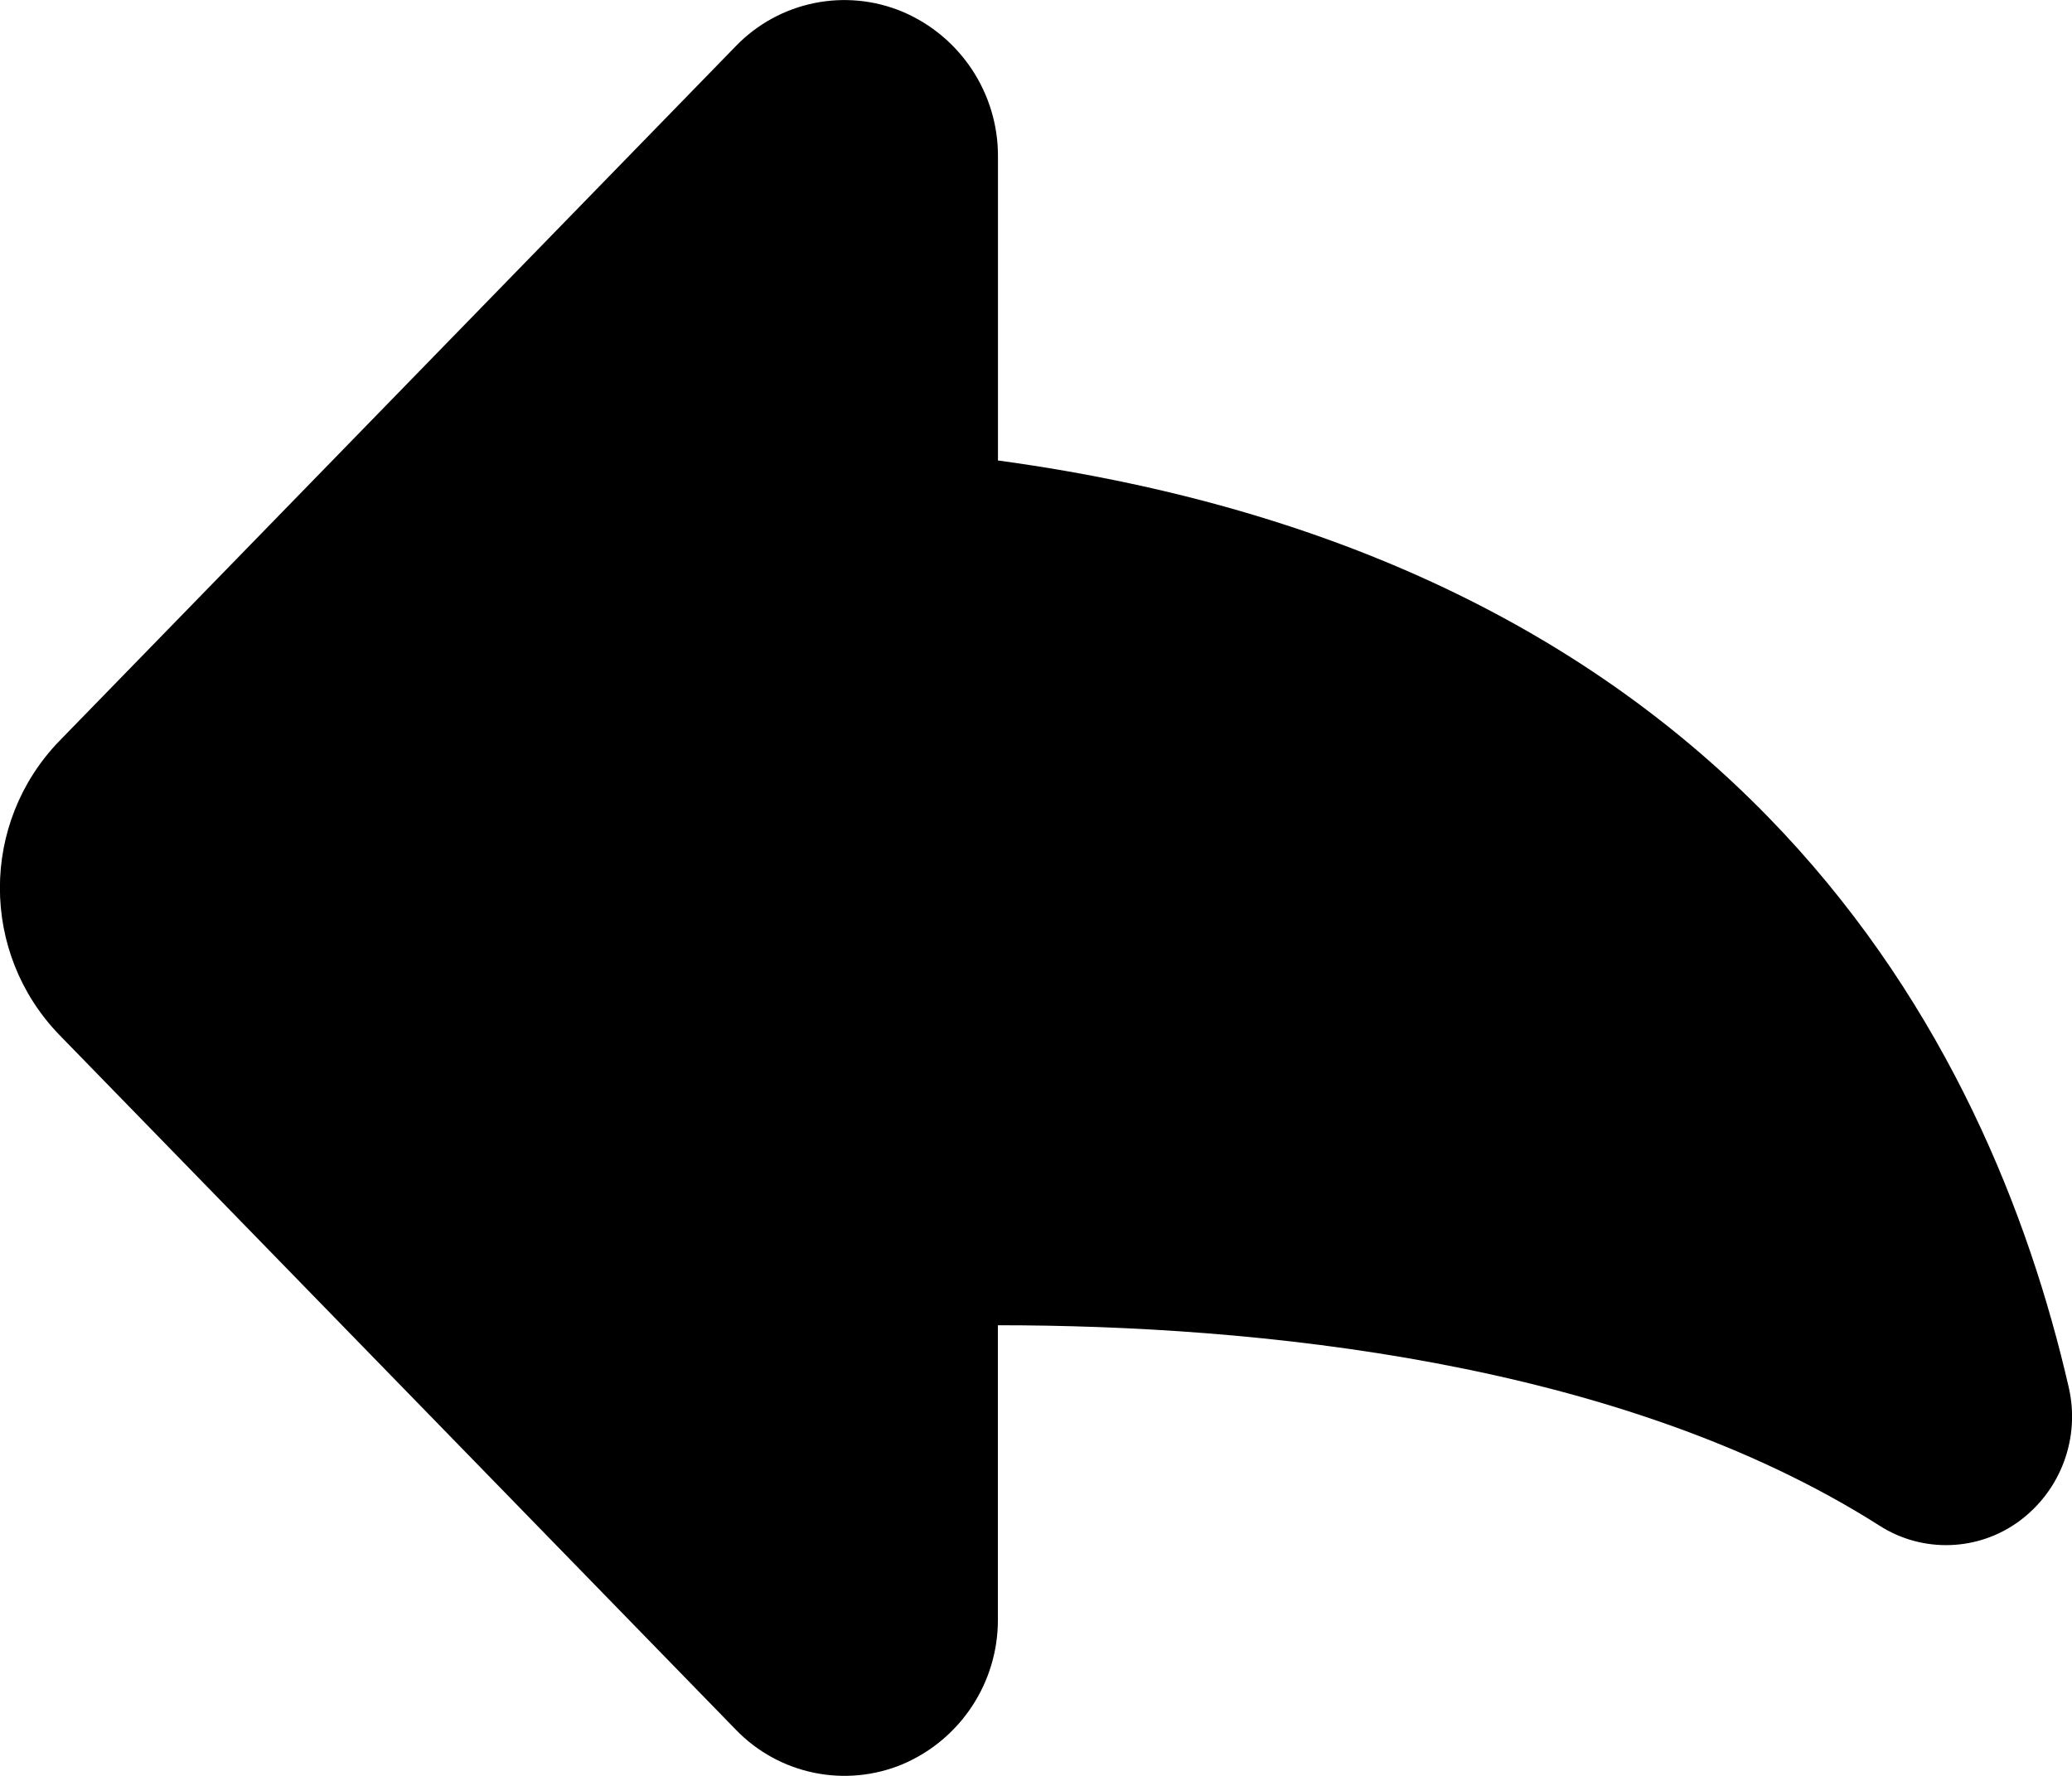
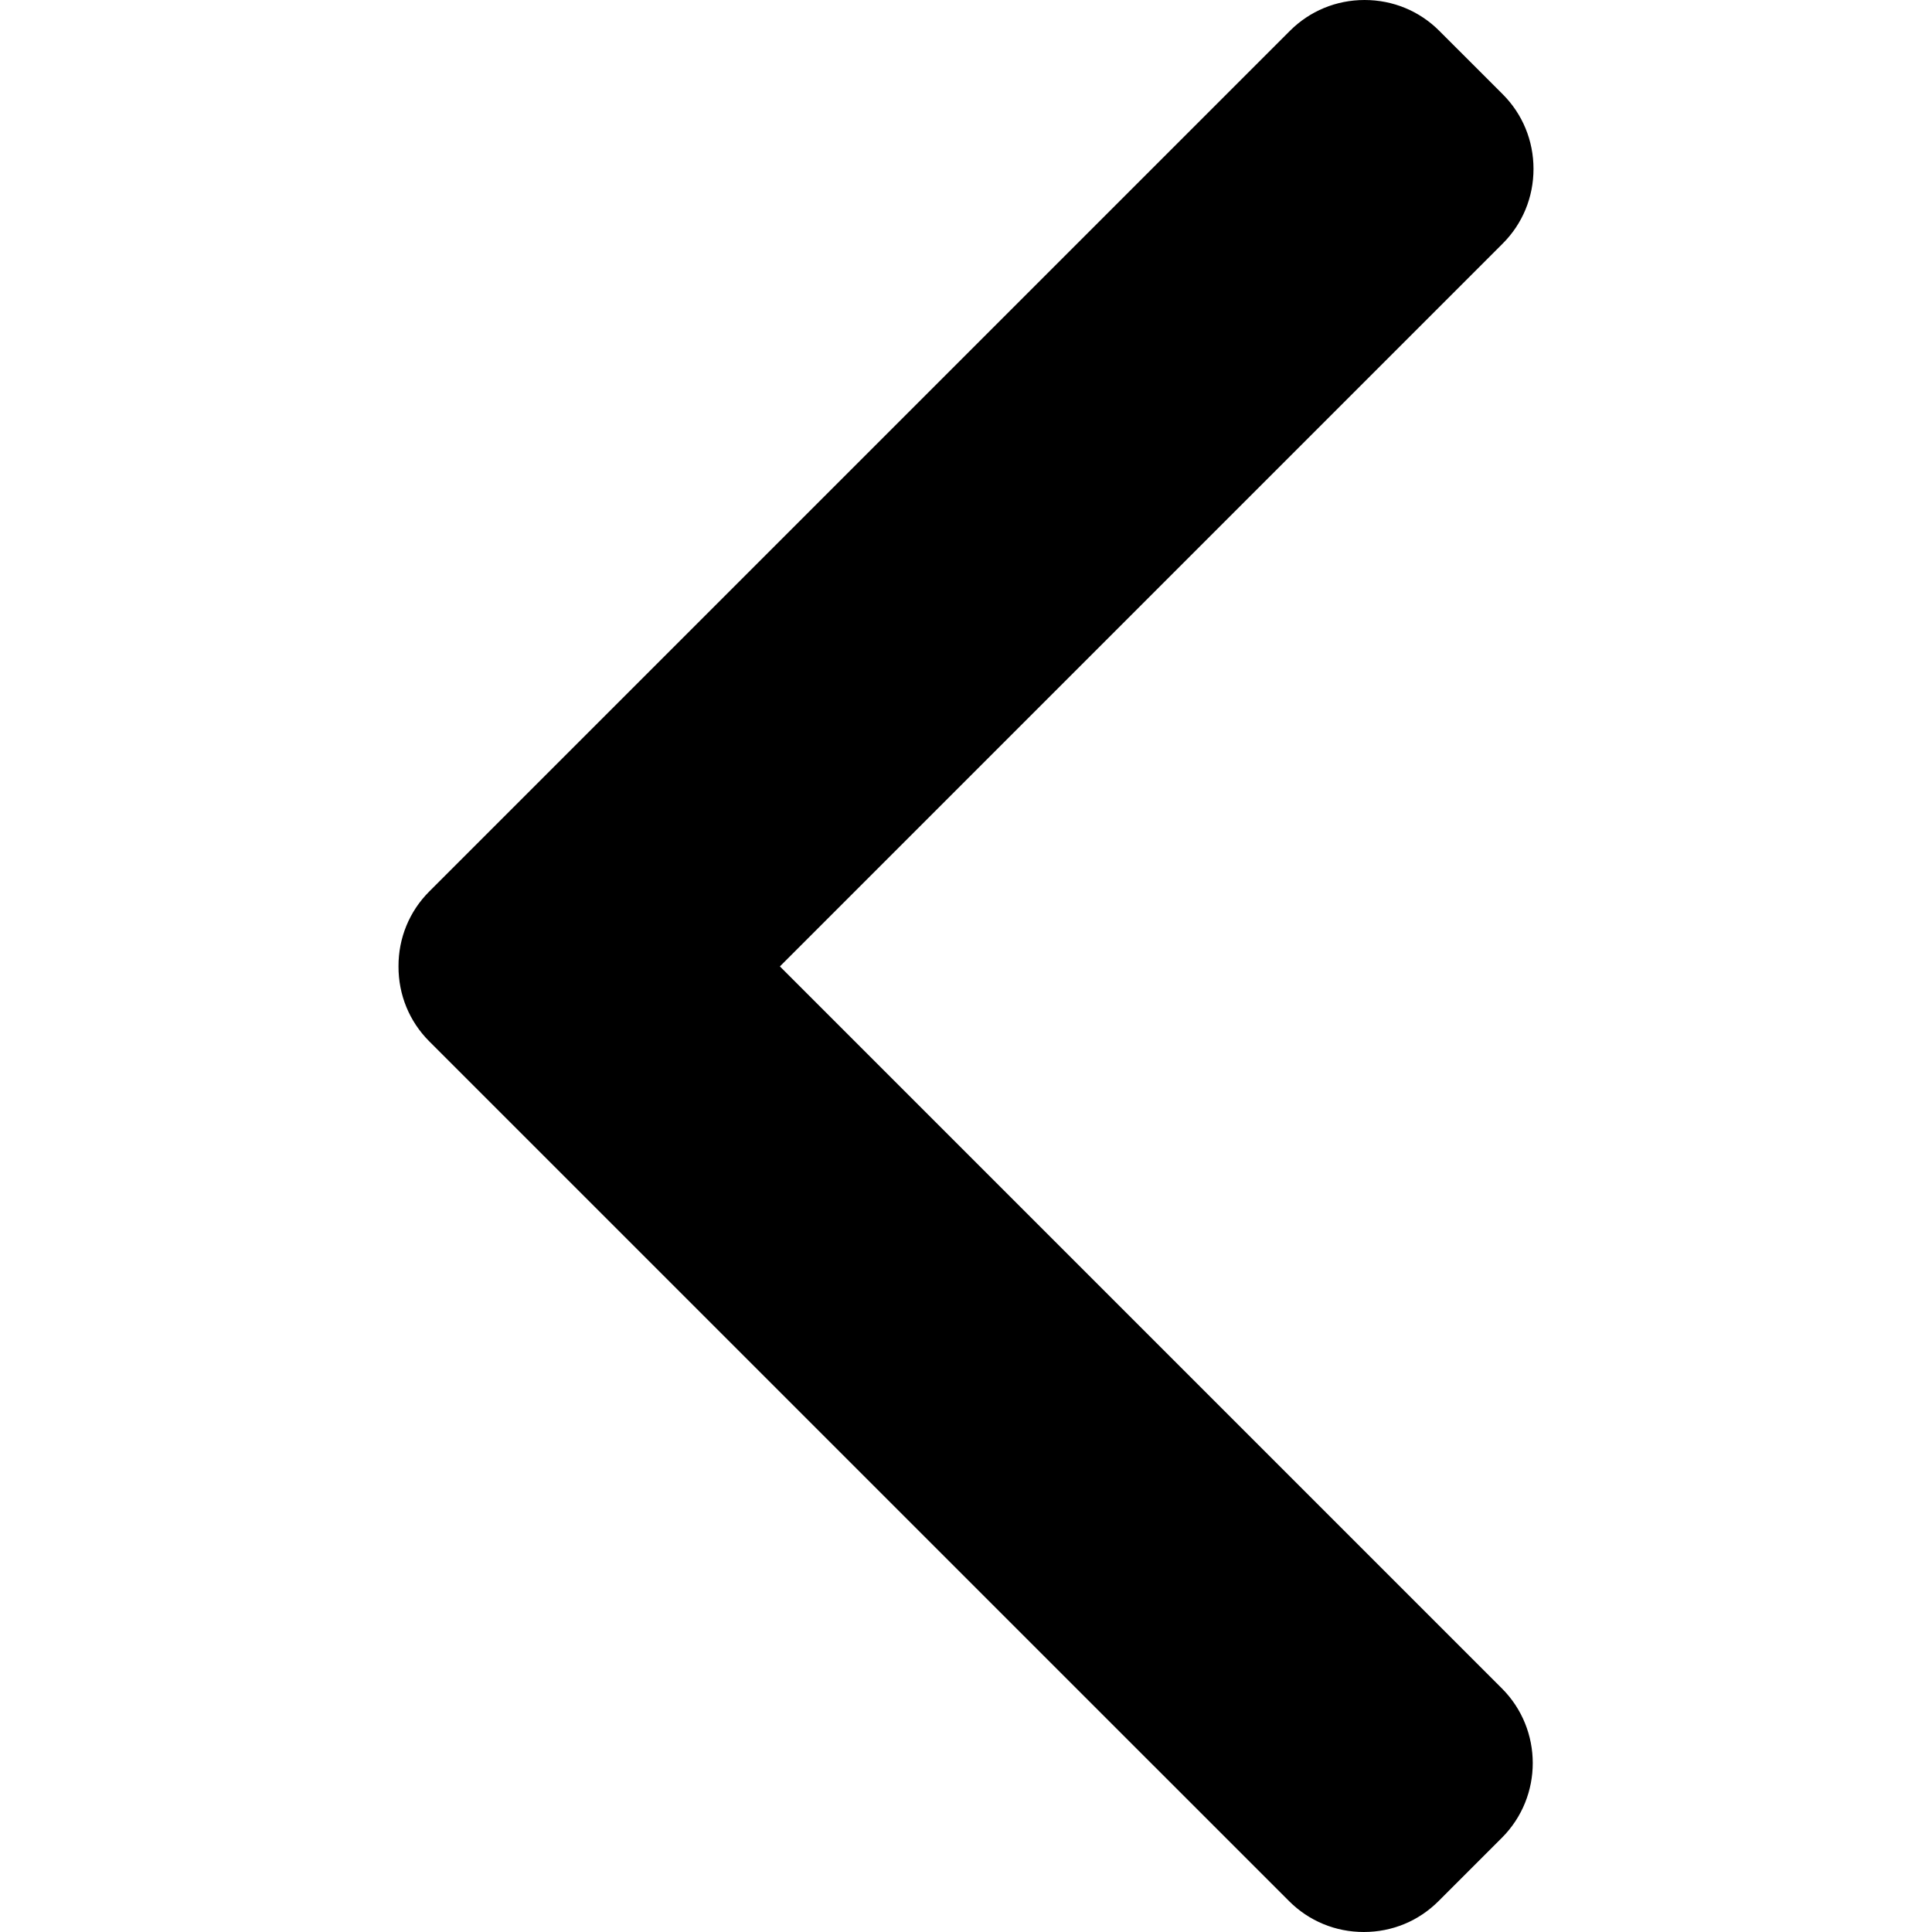
- <svg xmlns="http://www.w3.org/2000/svg" width="28" height="24" viewBox="0 0 28 24">
-   <g id="back" transform="translate(0 -3.679)">
-     <path id="Path_27" data-name="Path 27" d="M27.955,22.424c-1.07-4.659-4.4-11.15-14.469-12.522V5.794A2.117,2.117,0,0,0,12.2,3.839,2.039,2.039,0,0,0,9.946,4.3L.8,13.695a2.857,2.857,0,0,0,0,3.968l9.145,9.393a2.04,2.04,0,0,0,2.258.463,2.118,2.118,0,0,0,1.282-1.955V21.589c3.436,0,8.389.467,11.913,2.708a1.669,1.669,0,0,0,1.892-.063A1.756,1.756,0,0,0,27.955,22.424Z" transform="translate(0 0)" />
+ <svg xmlns="http://www.w3.org/2000/svg" version="1.1" id="Layer_1" x="0px" y="0px" viewBox="0 0 492 492" style="enable-background:new 0 0 492 492;" xml:space="preserve">
+   <g>
+     <g>
+       <path d="M198.608,246.104L382.664,62.04c5.068-5.056,7.856-11.816,7.856-19.024c0-7.212-2.788-13.968-7.856-19.032l-16.128-16.12    C361.476,2.792,354.712,0,347.504,0s-13.964,2.792-19.028,7.864L109.328,227.008c-5.084,5.08-7.868,11.868-7.848,19.084    c-0.02,7.248,2.76,14.028,7.848,19.112l218.944,218.932c5.064,5.072,11.82,7.864,19.032,7.864c7.208,0,13.964-2.792,19.032-7.864    l16.124-16.12c10.492-10.492,10.492-27.572,0-38.06L198.608,246.104z" />
+     </g>
  </g>
+   <g>
+ </g>
+   <g>
+ </g>
+   <g>
+ </g>
+   <g>
+ </g>
+   <g>
+ </g>
+   <g>
+ </g>
+   <g>
+ </g>
+   <g>
+ </g>
+   <g>
+ </g>
+   <g>
+ </g>
+   <g>
+ </g>
+   <g>
+ </g>
+   <g>
+ </g>
+   <g>
+ </g>
+   <g>
+ </g>
</svg>
